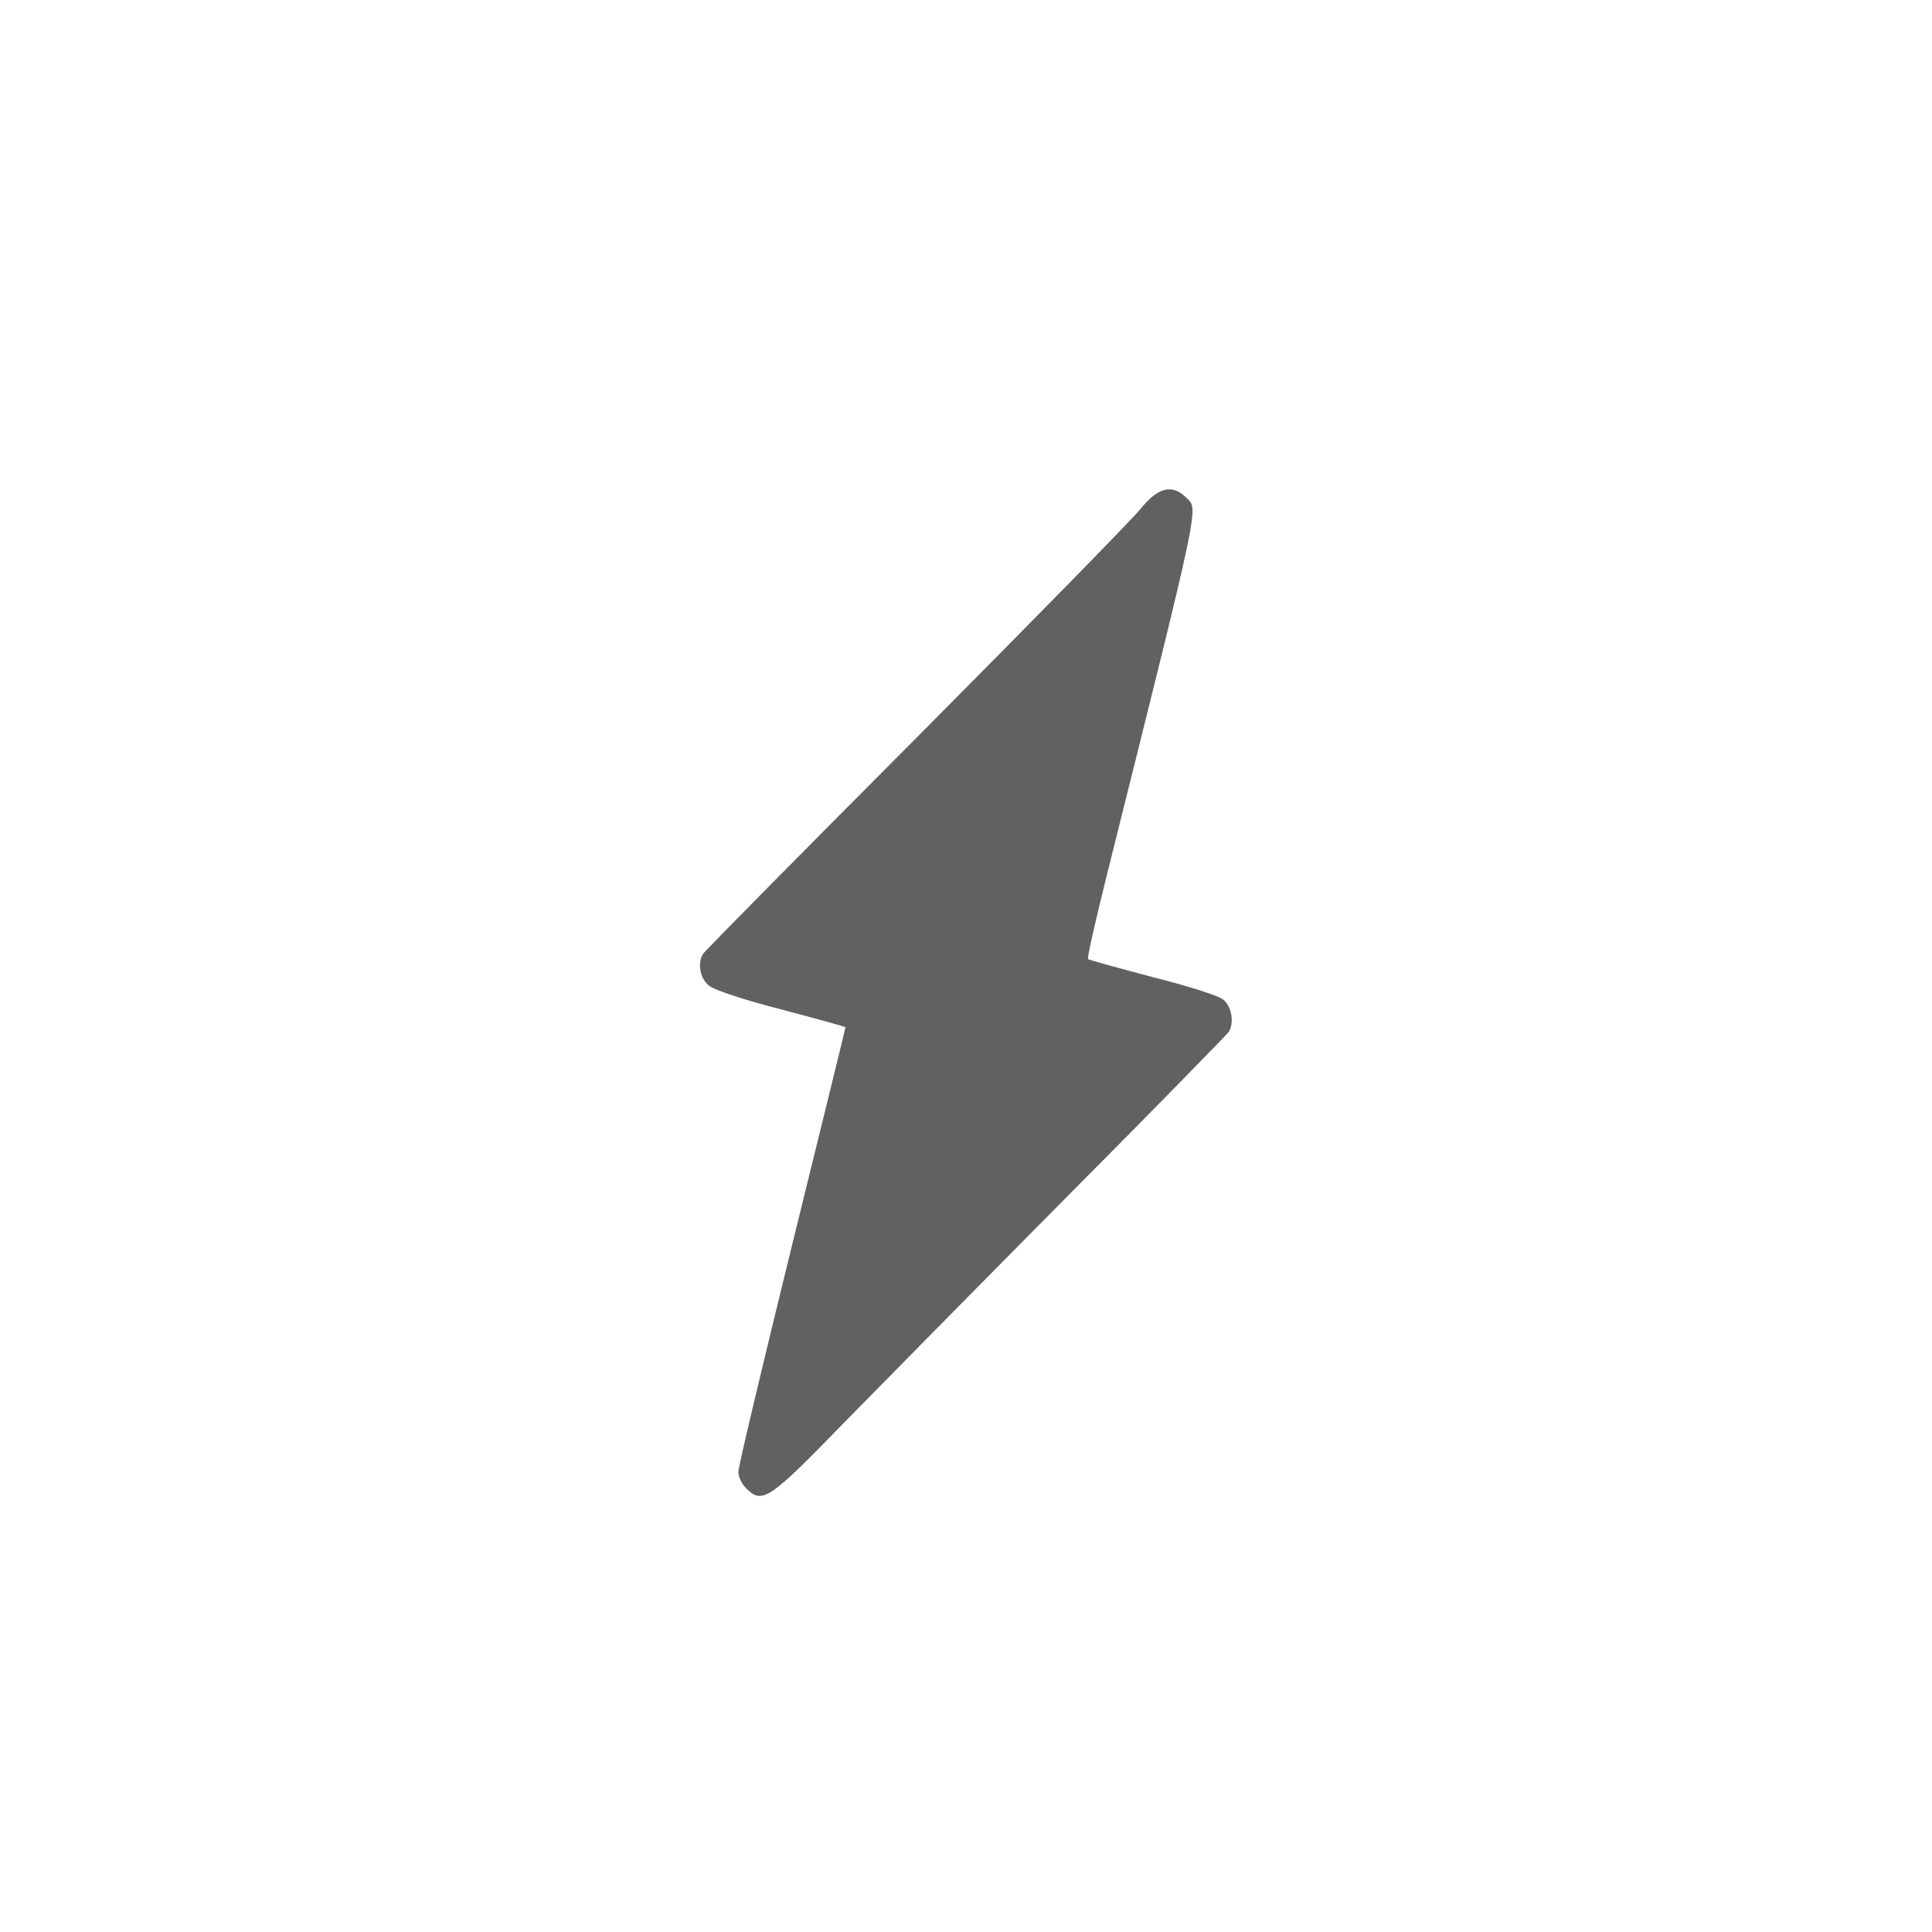
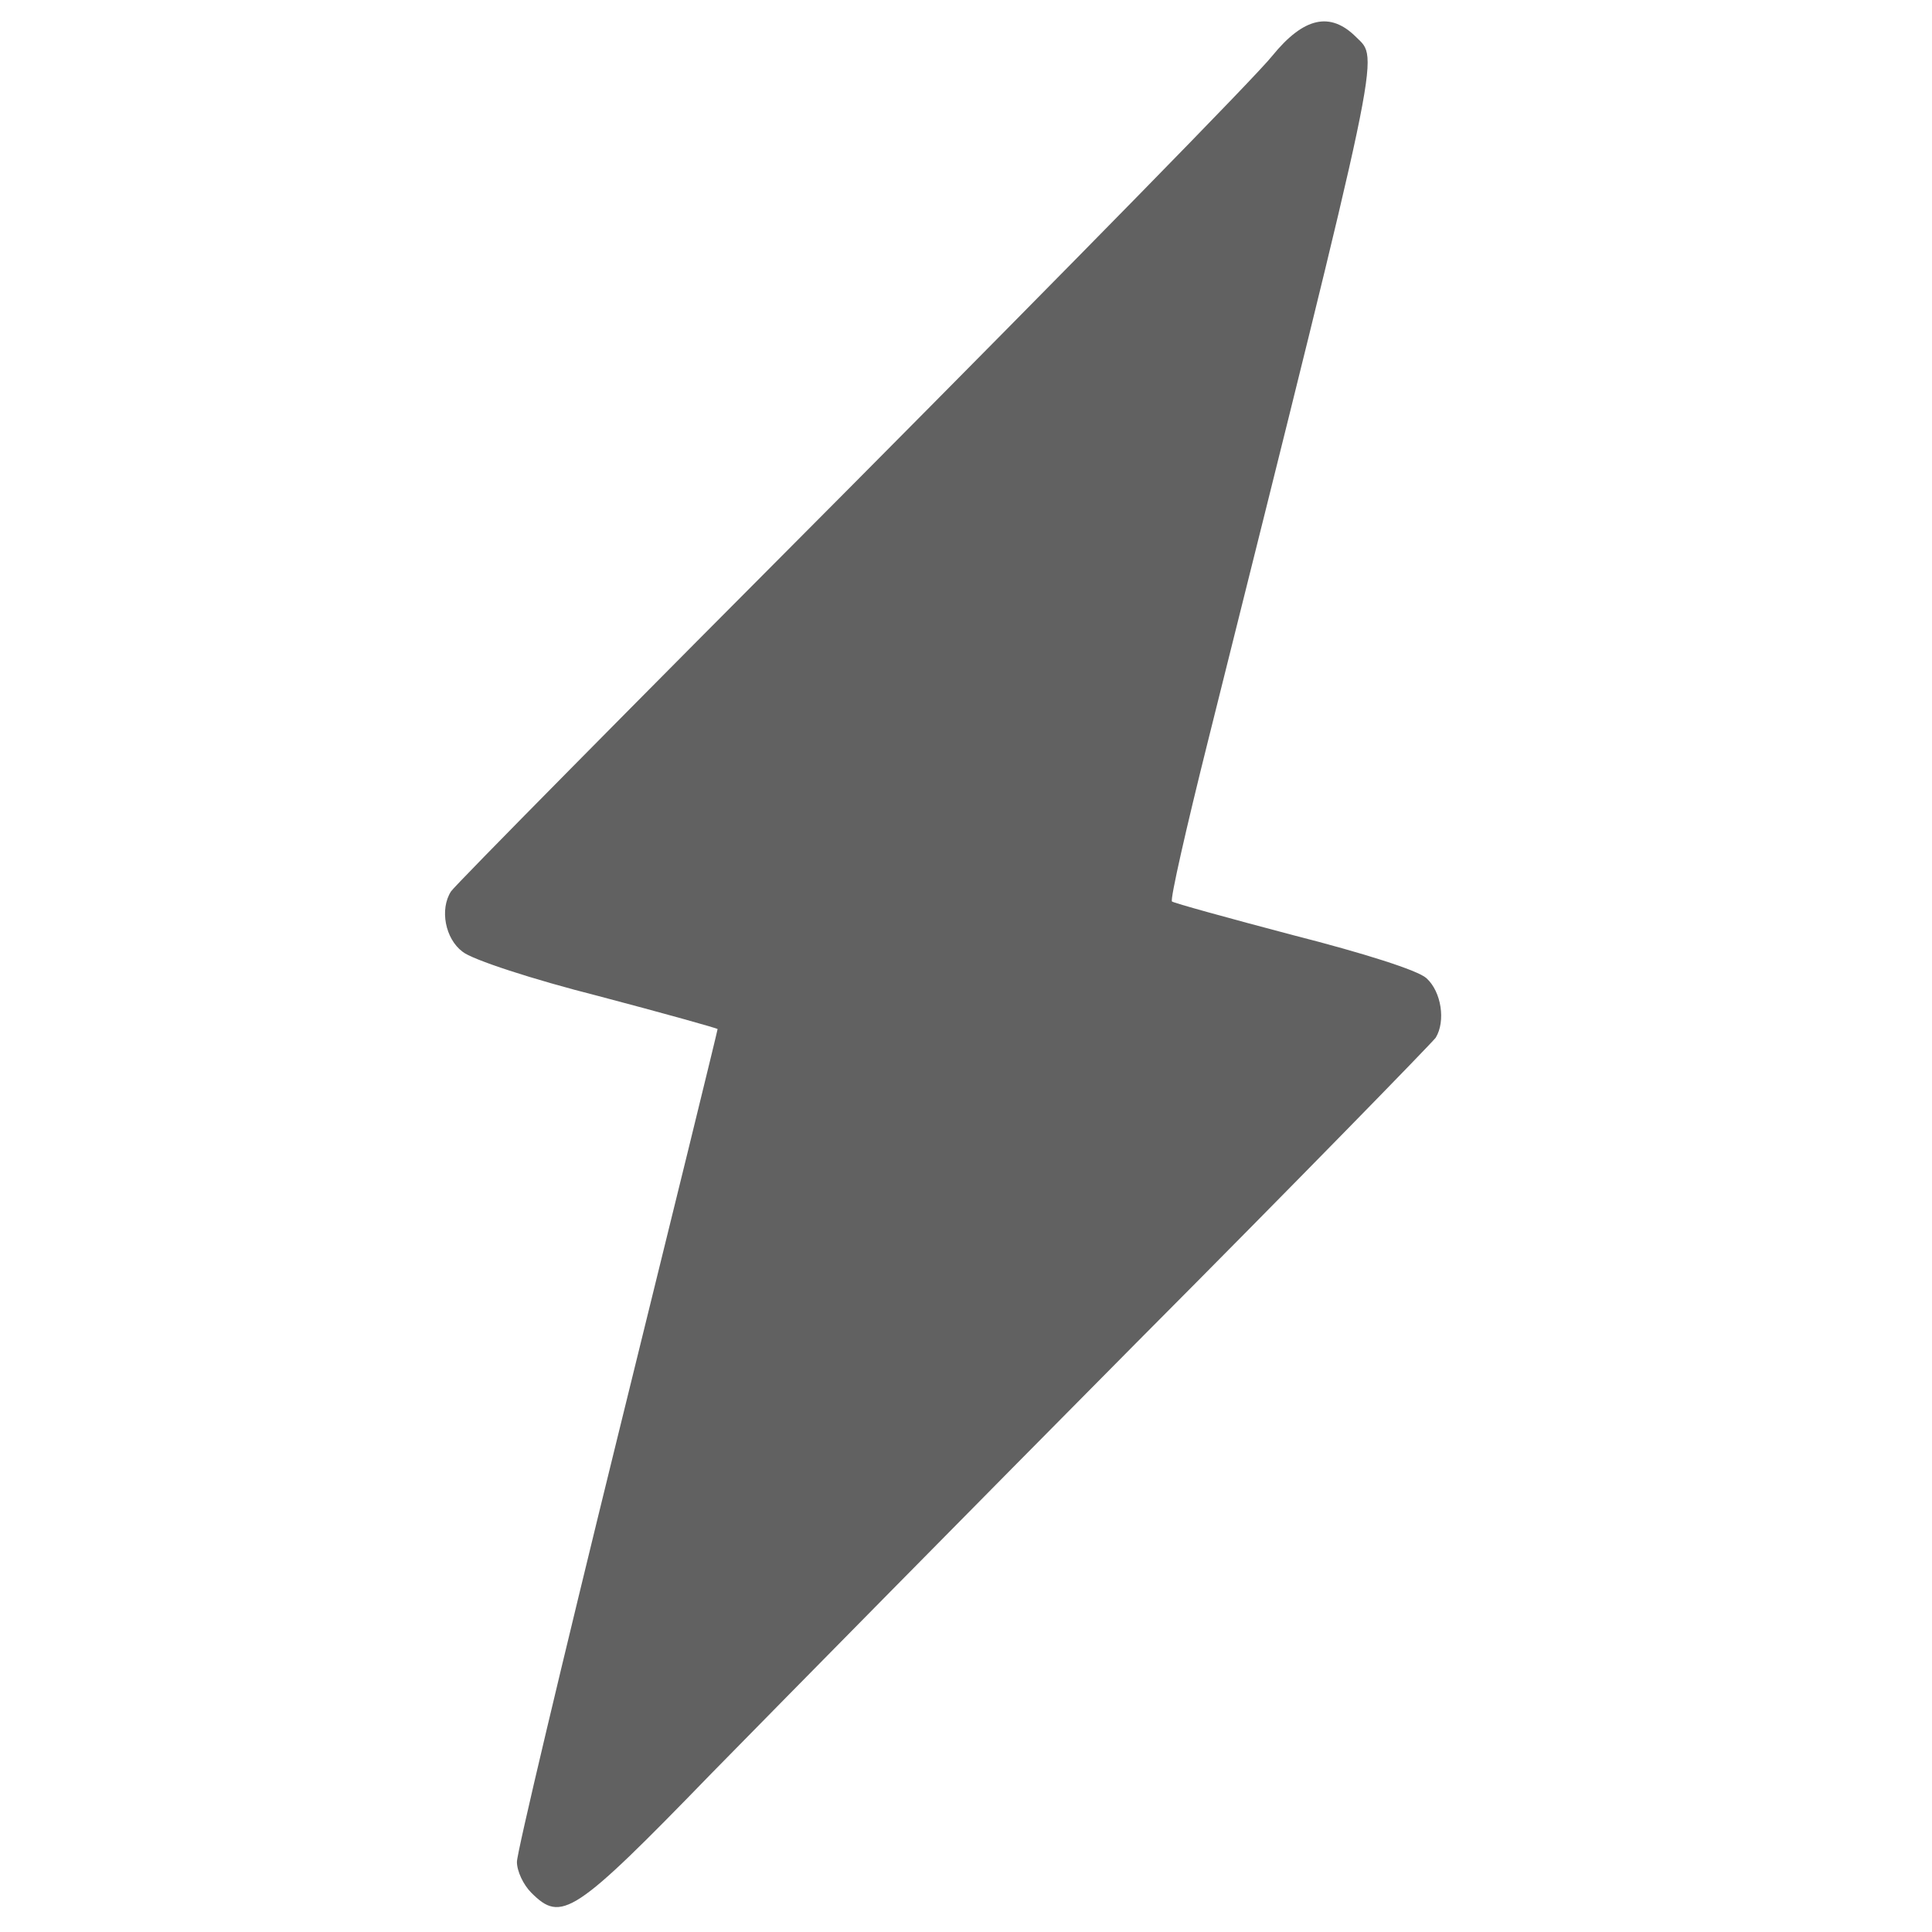
- <svg xmlns="http://www.w3.org/2000/svg" version="1.0" width="505" height="505" preserveAspectRatio="xMidYMid meet">
-   <rect id="backgroundrect" width="100%" height="100%" x="0" y="0" fill="none" stroke="none" />
+ <svg xmlns="http://www.w3.org/2000/svg" version="1.0" width="500" height="500" preserveAspectRatio="xMidYMid meet">
+   <rect id="backgroundrect" width="100%" height="100%" x="0" y="0" fill="none" stroke="none" style="" class="" />
  <g class="currentLayer" style="">
    <g transform="translate(0,505) scale(0.1,-0.1) " fill="#616161" stroke="none" id="svg_1" class="selected" fill-opacity="1">
-       <path d="M2984 3723 c-21 -27 -286 -297 -588 -601 -303 -304 -554 -558 -558 -565 -16 -25 -8 -66 16 -84 13 -11 99 -39 190 -62 91 -24 166 -45 166 -46 0 -2 -63 -259 -140 -571 -77 -313 -140 -578 -140 -591 0 -13 9 -32 20 -43 42 -42 59 -32 252 167 101 103 367 373 592 600 226 227 413 419 418 426 14 23 8 64 -13 83 -12 11 -88 35 -186 60 -91 24 -167 45 -169 47 -3 2 20 103 50 223 246 985 239 951 207 983 -36 36 -73 28 -117 -26z" id="svg_2" fill="#616161" />
+       <path d="M3292.788,4905.678 c-38.951,-50.08 -530.482,-550.885 -1090.642,-1114.755 c-562.014,-563.869 -1027.577,-1034.997 -1034.997,-1047.981 c-29.677,-46.371 -14.839,-122.419 29.677,-155.806 c24.113,-20.403 183.628,-72.338 352.418,-115 c168.79,-44.516 307.902,-83.467 307.902,-85.322 c0,-3.71 -116.854,-480.402 -259.677,-1059.11 c-142.822,-580.563 -259.677,-1072.093 -259.677,-1096.206 c0,-24.113 16.693,-59.355 37.097,-79.758 c77.903,-77.903 109.435,-59.355 467.418,309.757 c187.338,191.048 680.724,691.853 1098.061,1112.9 c419.192,421.047 766.046,777.175 775.32,790.159 c25.968,42.661 14.839,118.709 -24.113,153.951 c-22.258,20.403 -163.225,64.919 -344.999,111.29 c-168.79,44.516 -309.757,83.467 -313.467,87.177 c-5.564,3.71 37.097,191.048 92.742,413.628 c456.289,1827.01 443.305,1763.946 383.95,1823.301 c-66.774,66.774 -135.403,51.935 -217.015,-48.226 z" id="svg_2" fill="#616161" />
    </g>
  </g>
</svg>
